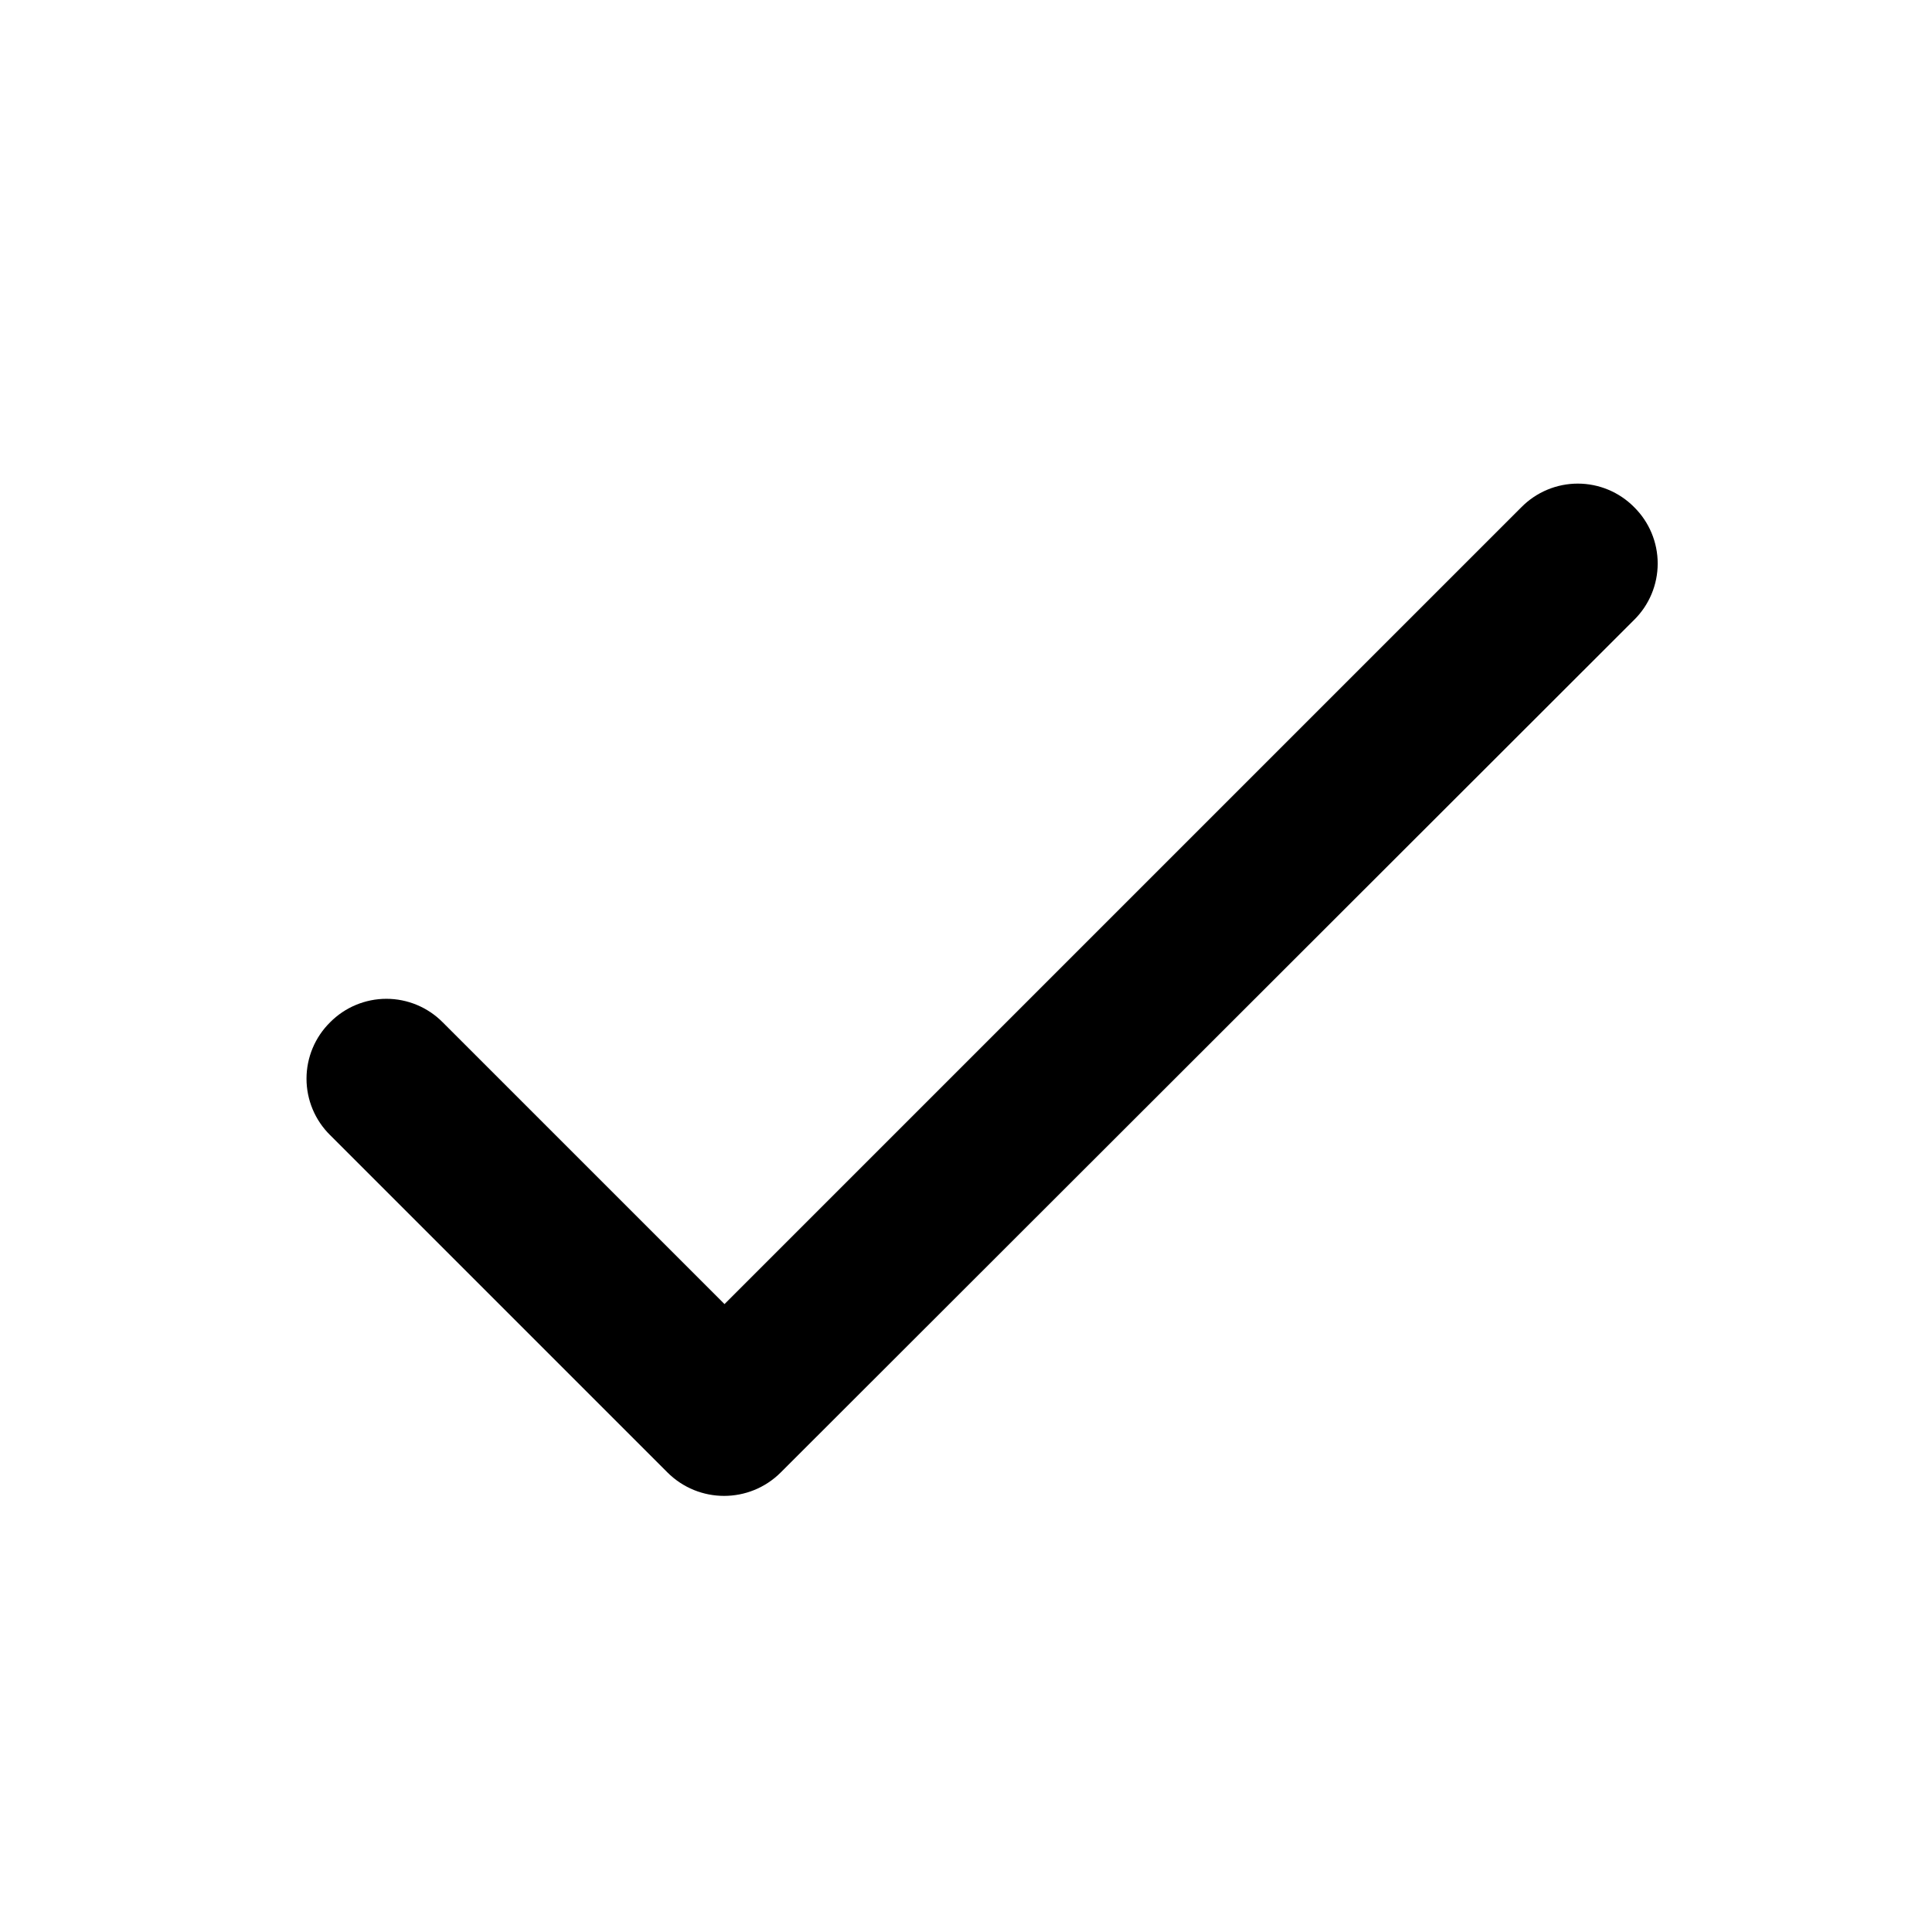
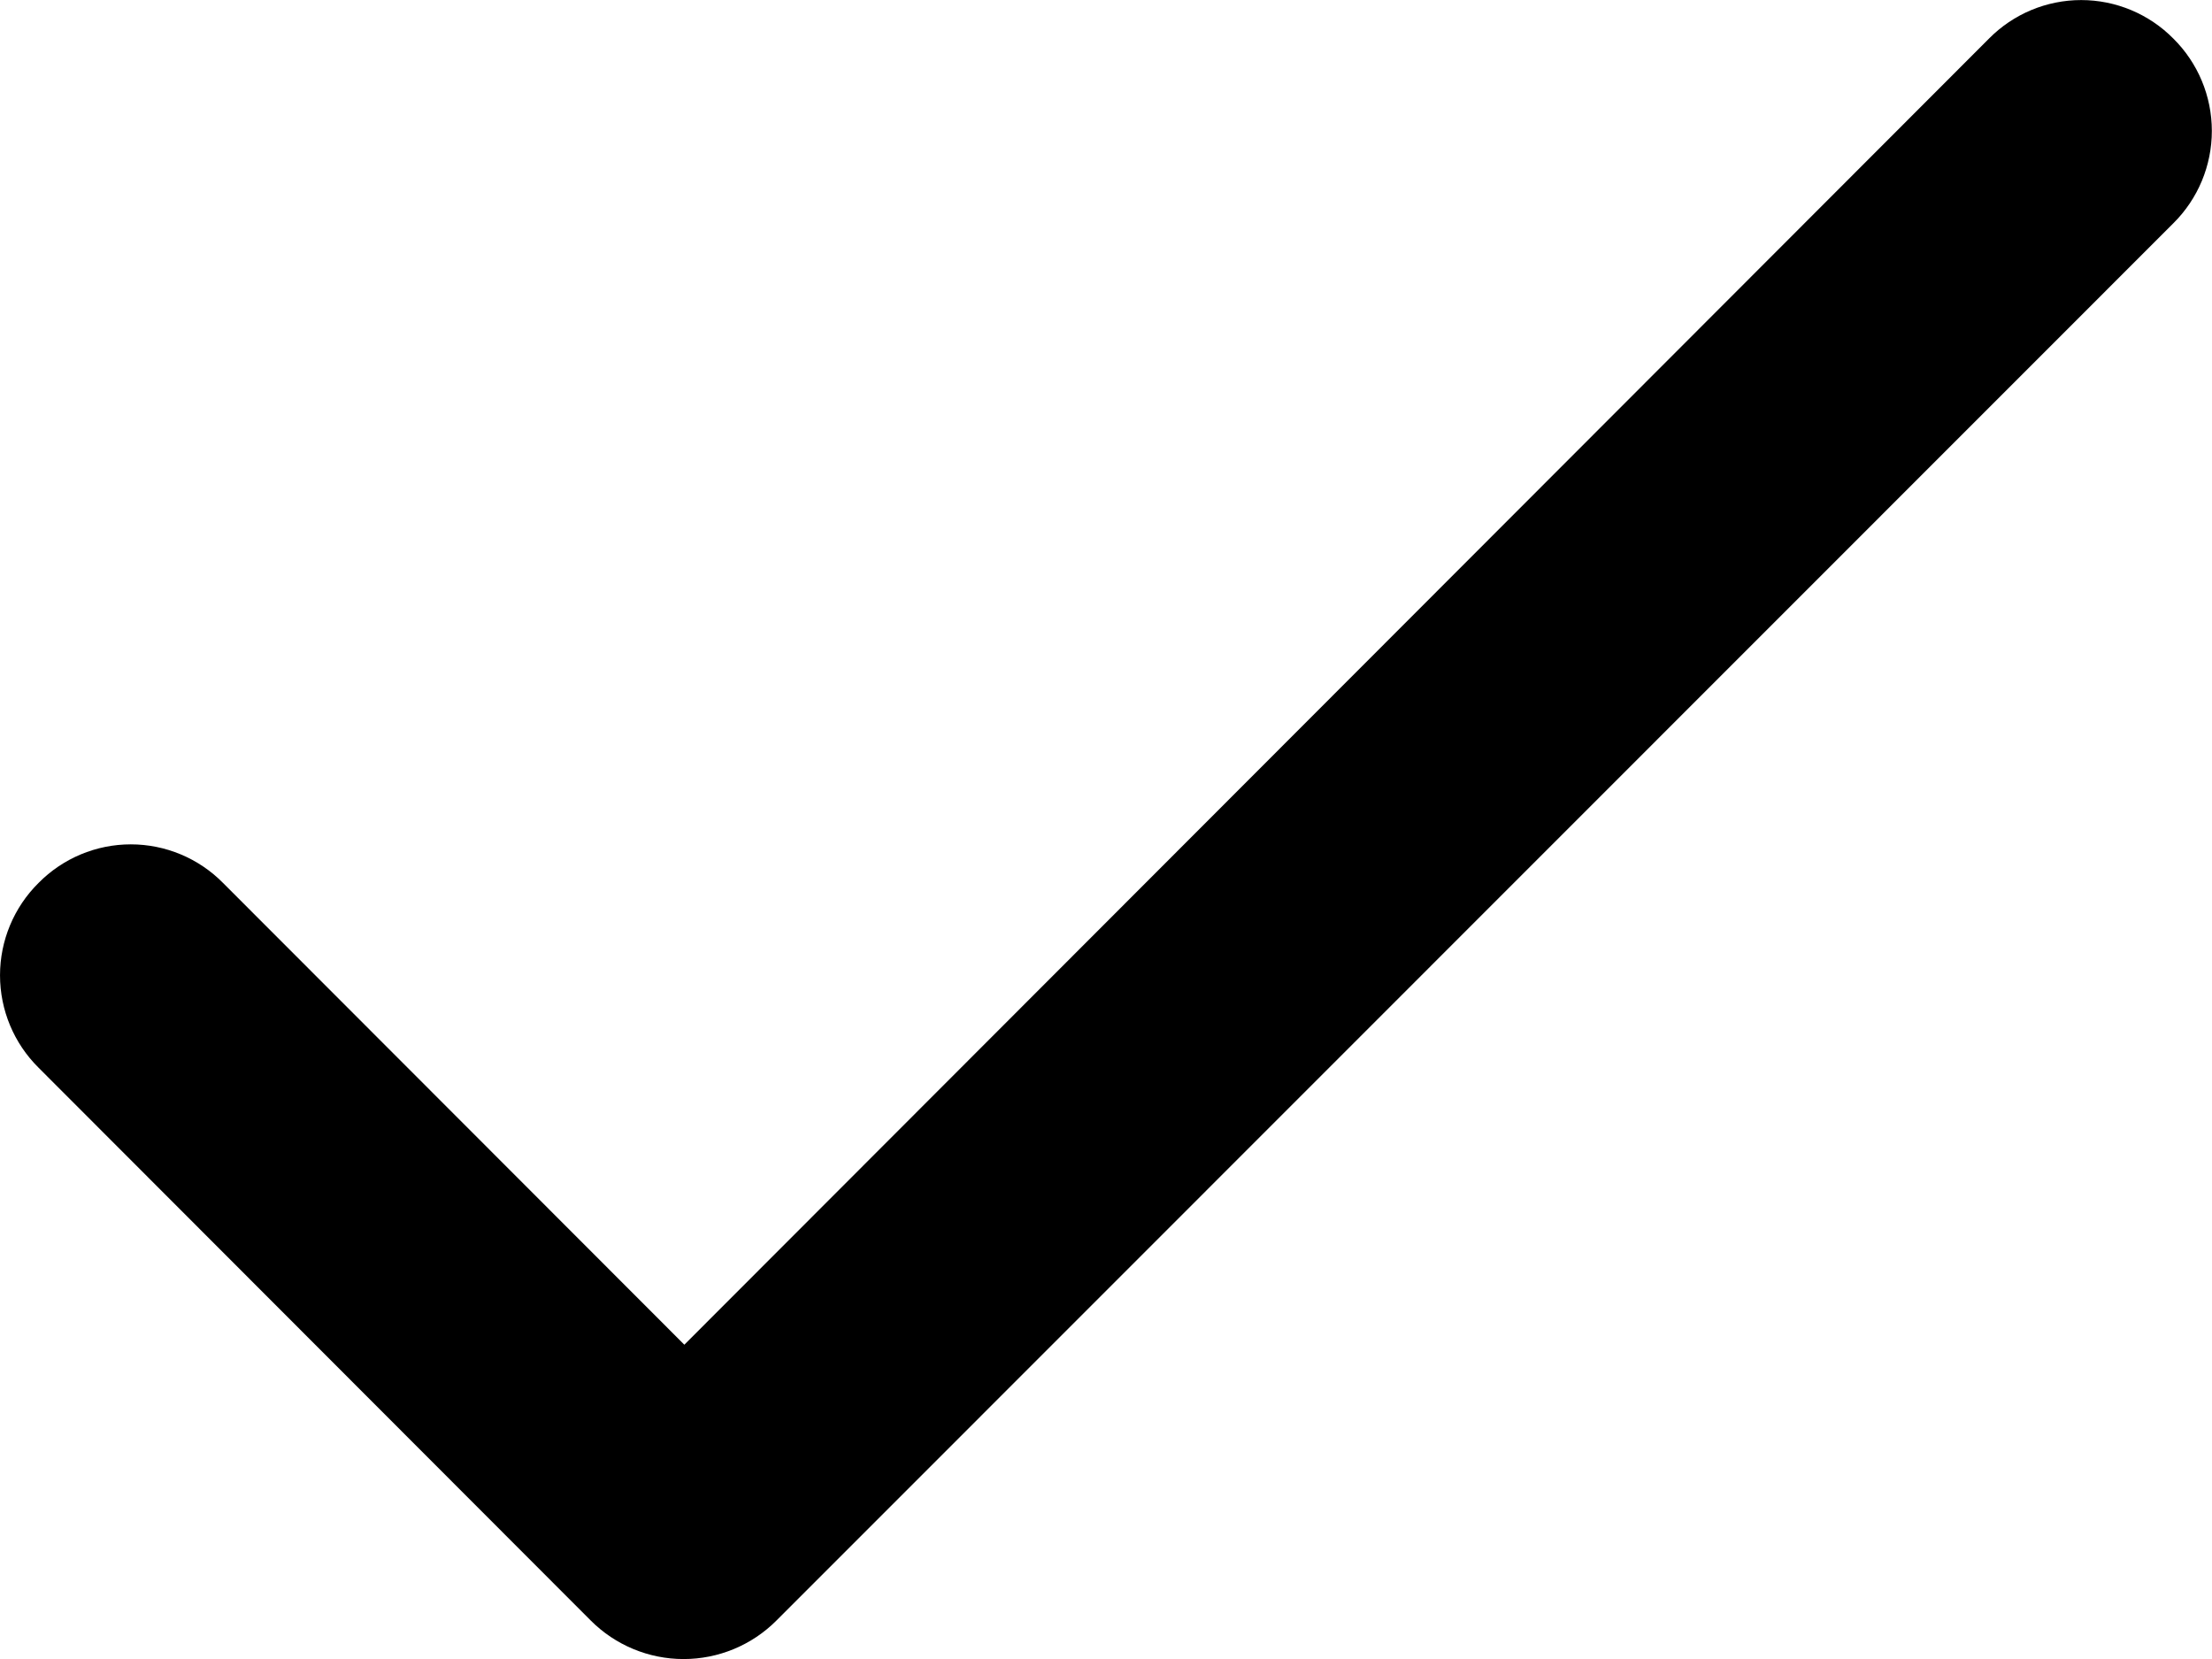
- <svg xmlns="http://www.w3.org/2000/svg" viewBox="0 0 24 24">
-   <path d="M0 0h24v24H0V0z" fill="none" />
-   <path d="M9 16.2l-3.5-3.5a.984.984 0 00-1.4 0 .984.984 0 000 1.4l4.19 4.19c.39.39 1.02.39 1.41 0L20.3 7.7a.984.984 0 000-1.4.984.984 0 00-1.4 0L9 16.2z" />
+ <svg xmlns="http://www.w3.org/2000/svg" viewBox="0 0 24 18">
+   <path d="M0 0h24v24H0z" fill="none" />
+   <path d="M7.425 14.59L2.42 9.58a1.407 1.409 0 00-2.002 0 1.407 1.409 0 000 2.004l5.991 5.998a1.423 1.423 0 002.016 0l15.156-15.16a1.407 1.409 0 000-2.003 1.407 1.409 0 00-2.001 0z" />
</svg>
